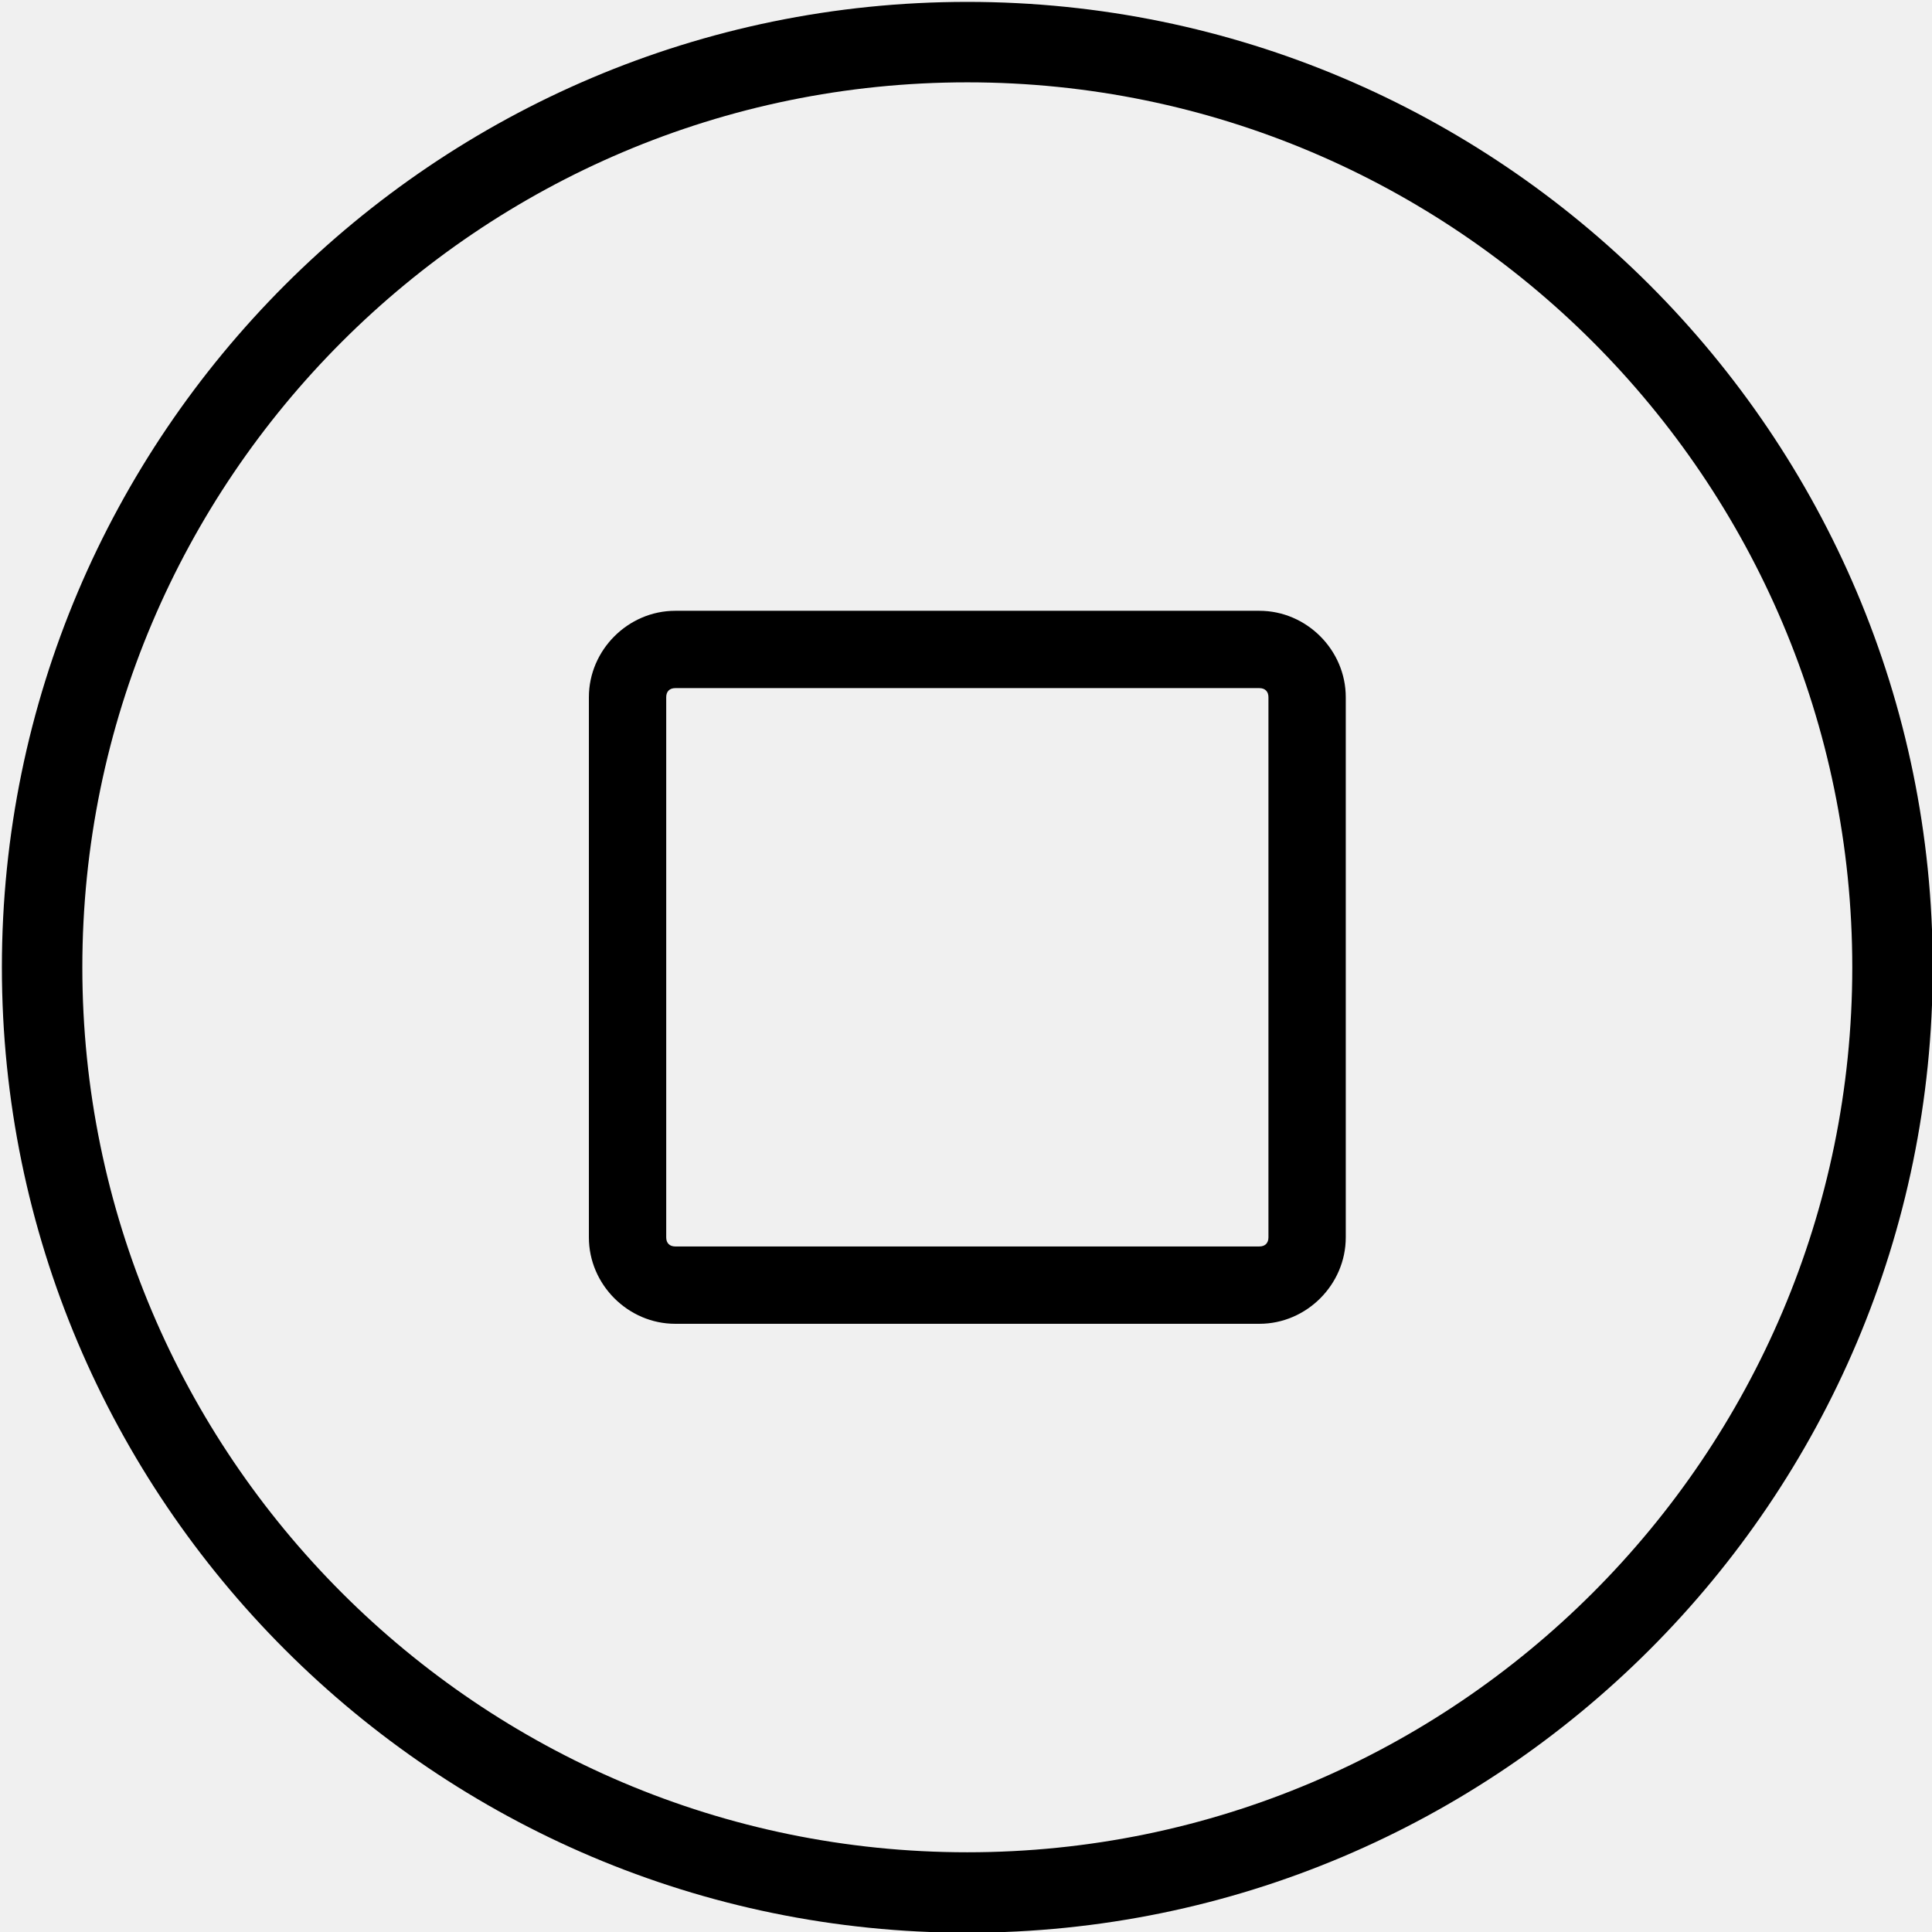
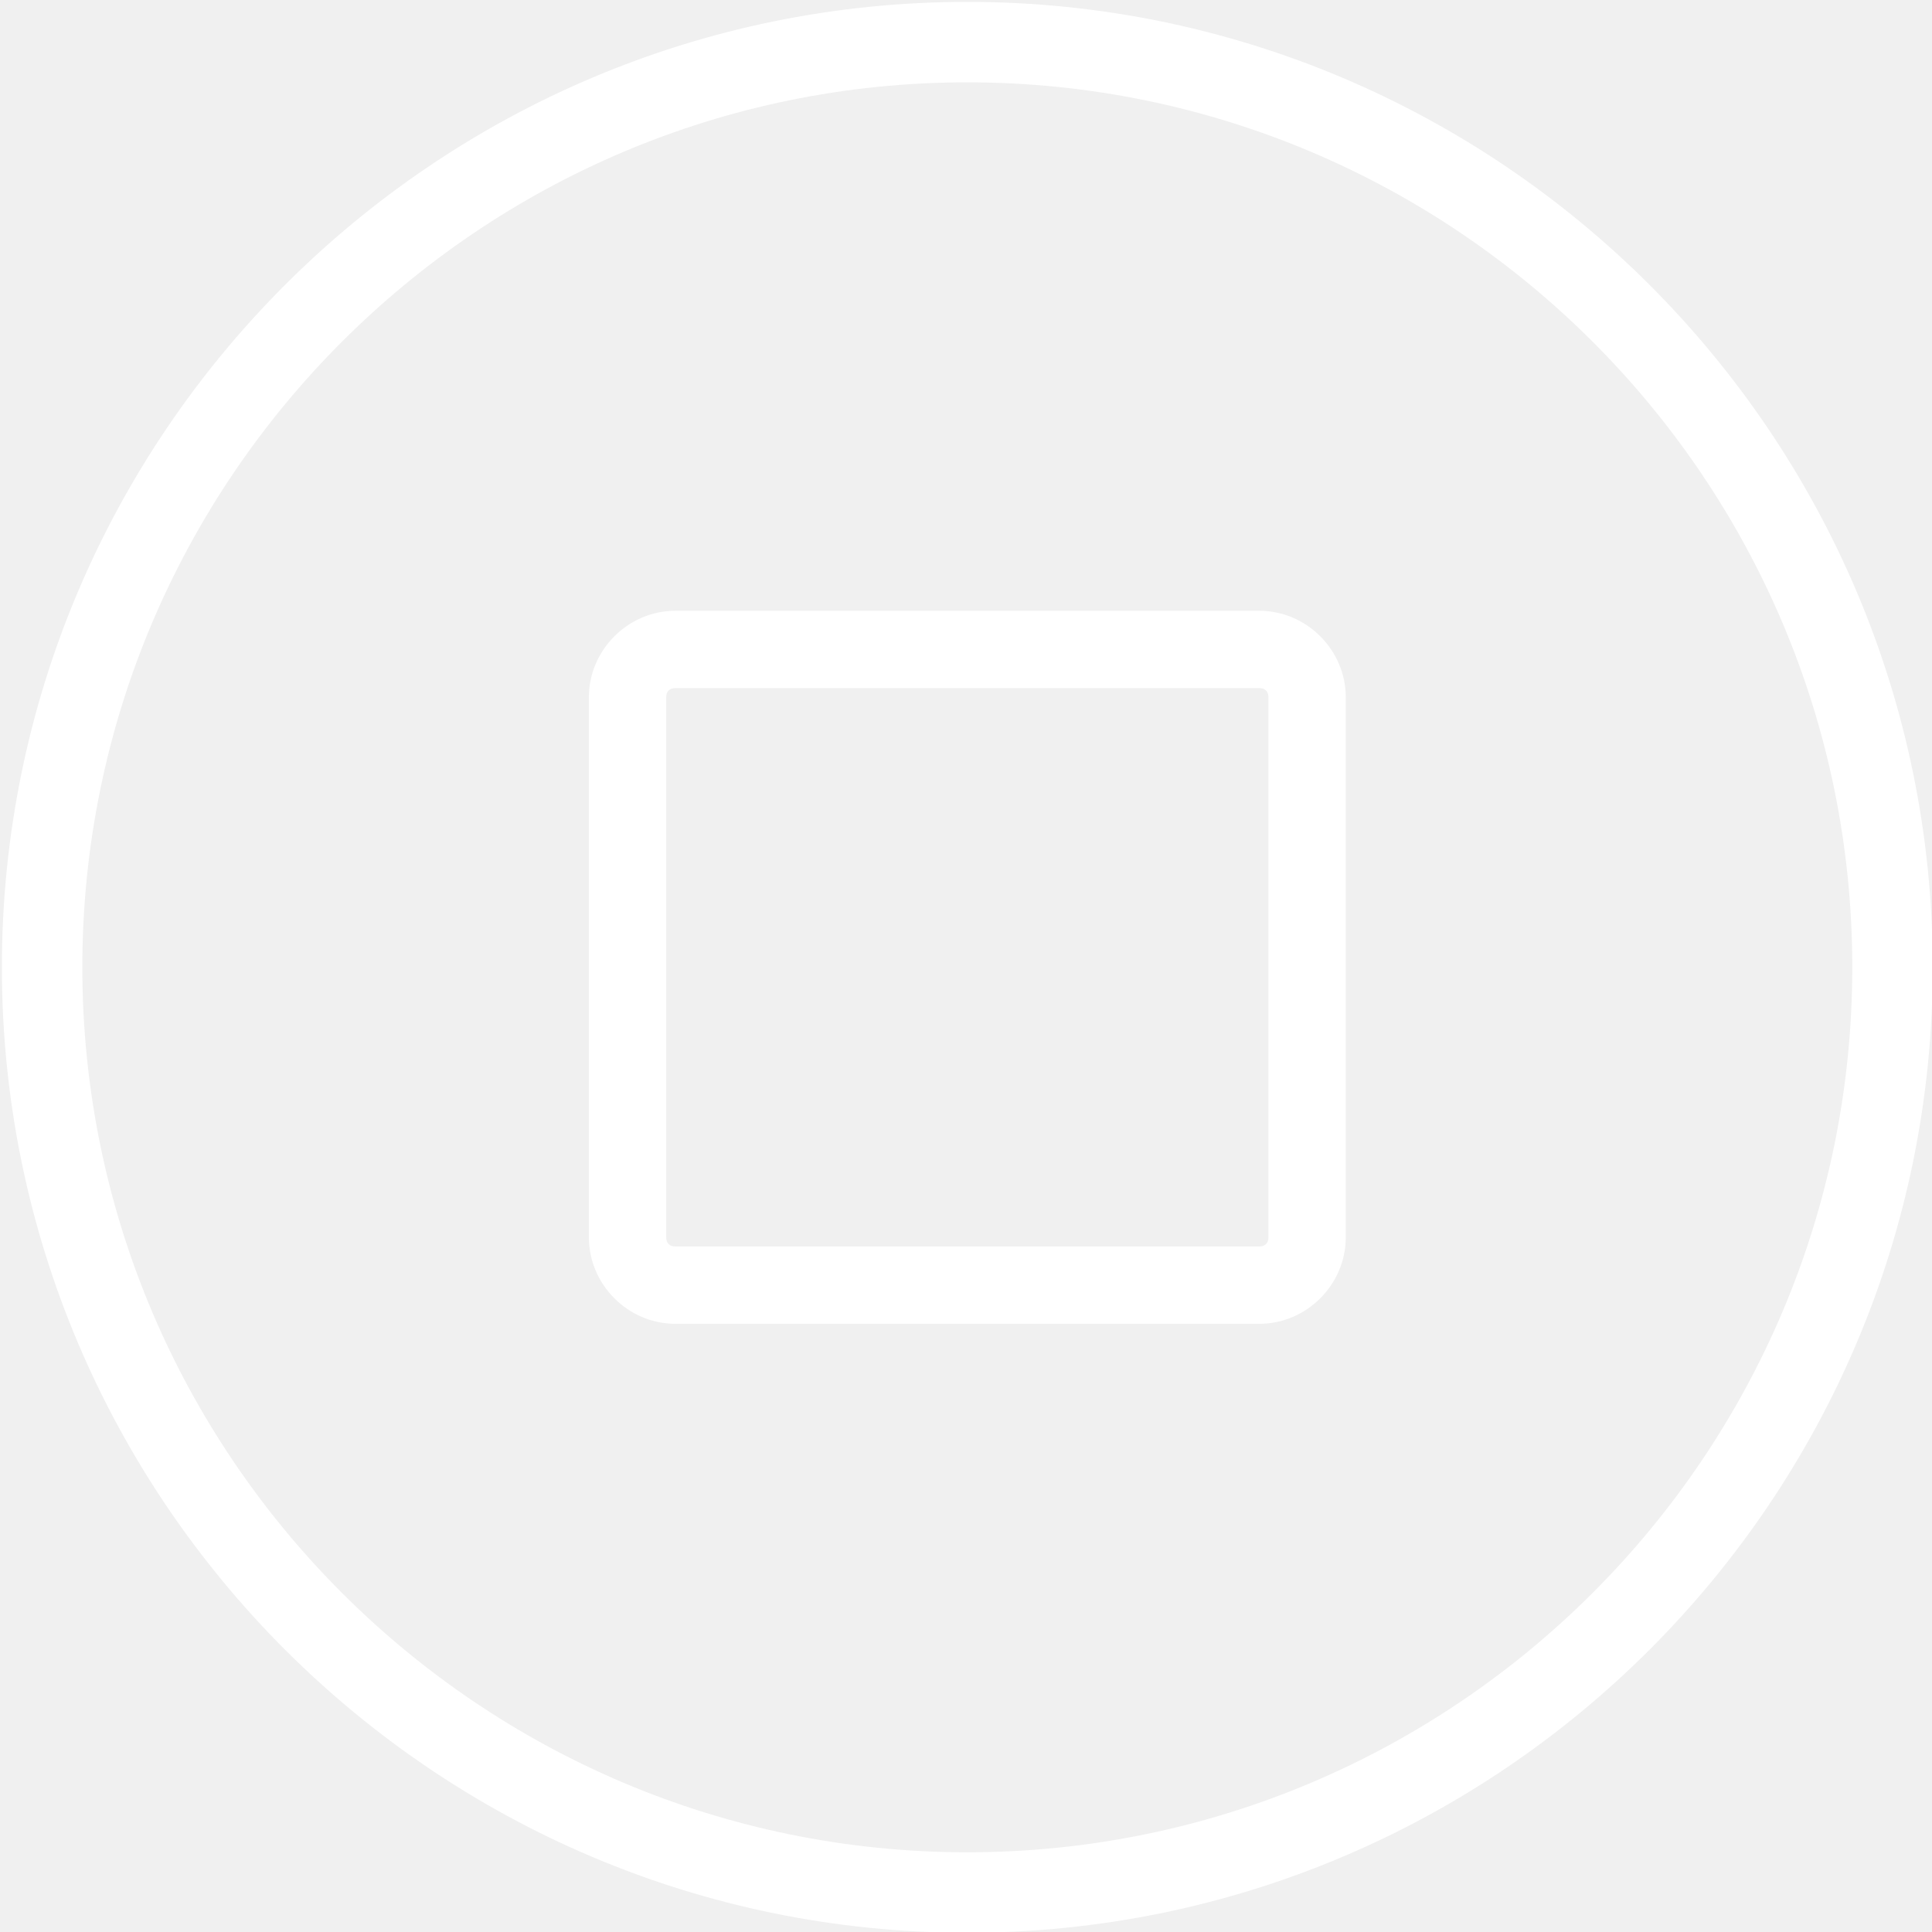
<svg xmlns="http://www.w3.org/2000/svg" width="295" height="295">
  <g class="layer">
-     <path d="m147.7,0.288c-81.288,0 -147.412,66.13 -147.412,147.411c0,81.281 66.124,147.412 147.412,147.412c81.288,0 147.412,-66.13 147.412,-147.412c0,-81.281 -66.124,-147.411 -147.412,-147.411zm0,282.539c-74.51,0 -135.128,-60.618 -135.128,-135.128c0,-74.51 60.618,-135.127 135.128,-135.127c74.51,0 135.127,60.618 135.127,135.127c0,74.51 -60.618,135.128 -135.127,135.128z" fill="black" id="svg_8" stroke-width="0.576" />
-     <path clip-rule="nonzero" d="m103.109,93.263c-7.205,0 -13.191,5.986 -13.191,13.191l0,82.488c0,7.205 5.986,13.191 13.191,13.191l89.187,0c7.205,0 13.191,-5.986 13.191,-13.191l0,-82.488c0,-7.205 -5.986,-13.191 -13.191,-13.191l-89.187,0zm0,11.807l89.187,0c0.868,0 1.384,0.516 1.384,1.383l0,82.488c0,0.868 -0.516,1.383 -1.384,1.383l-89.187,0c-0.868,0 -1.384,-0.516 -1.384,-1.383l0,-82.488c0,-0.868 0.516,-1.383 1.384,-1.383z" fill="#000000" fill-rule="nonzero" id="svg_7" stroke-dashoffset="0" stroke-linecap="round" stroke-linejoin="round" stroke-miterlimit="4" stroke-width="11.807" />
+     <path d="m147.7,0.288c-81.288,0 -147.412,66.13 -147.412,147.411c0,81.281 66.124,147.412 147.412,147.412c81.288,0 147.412,-66.13 147.412,-147.412c0,-81.281 -66.124,-147.411 -147.412,-147.411zm0,282.539c-74.51,0 -135.128,-60.618 -135.128,-135.128c0,-74.51 60.618,-135.127 135.128,-135.127c74.51,0 135.127,60.618 135.127,135.127c0,74.51 -60.618,135.128 -135.127,135.128z" fill="white" id="svg_8" stroke-width="0.576" />
+     <path clip-rule="nonzero" d="m103.109,93.263c-7.205,0 -13.191,5.986 -13.191,13.191l0,82.488c0,7.205 5.986,13.191 13.191,13.191l89.187,0c7.205,0 13.191,-5.986 13.191,-13.191l0,-82.488c0,-7.205 -5.986,-13.191 -13.191,-13.191l-89.187,0zm0,11.807l89.187,0c0.868,0 1.384,0.516 1.384,1.383l0,82.488c0,0.868 -0.516,1.383 -1.384,1.383l-89.187,0c-0.868,0 -1.384,-0.516 -1.384,-1.383l0,-82.488c0,-0.868 0.516,-1.383 1.384,-1.383z" fill="#ffffff" fill-rule="nonzero" id="svg_7" stroke-dashoffset="0" stroke-linecap="round" stroke-linejoin="round" stroke-miterlimit="4" stroke-width="11.807" />
  </g>
</svg>
